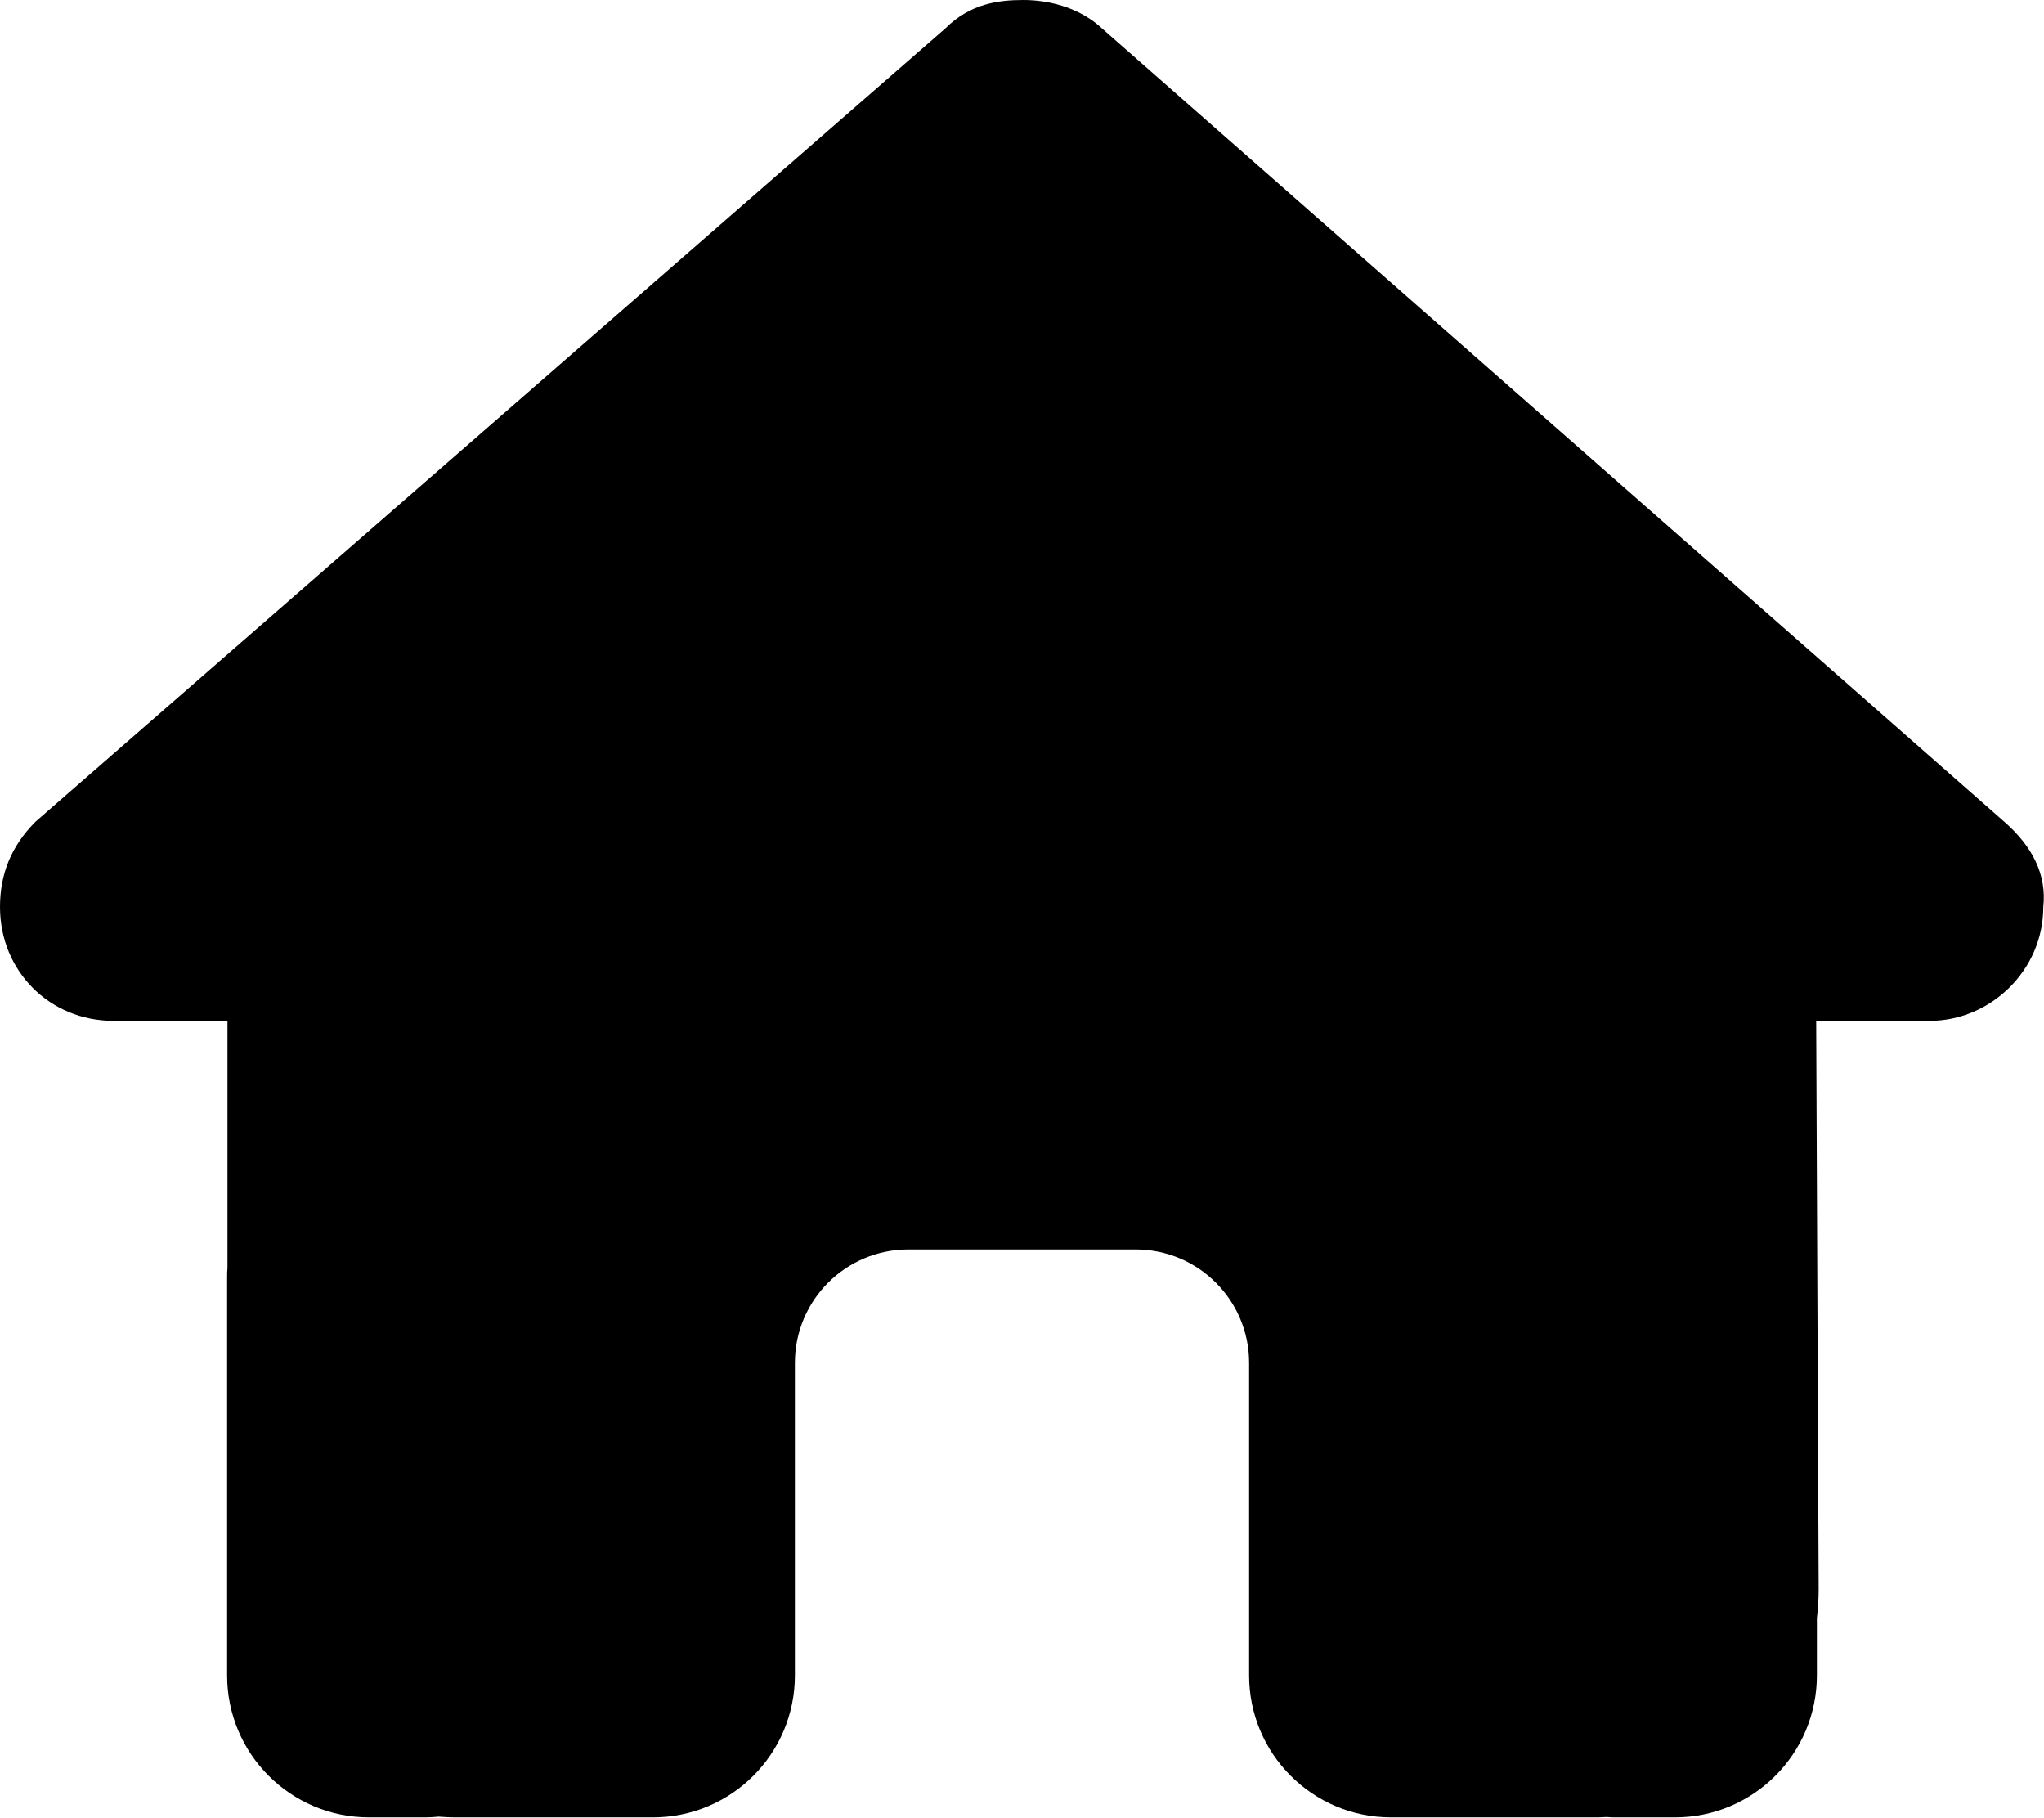
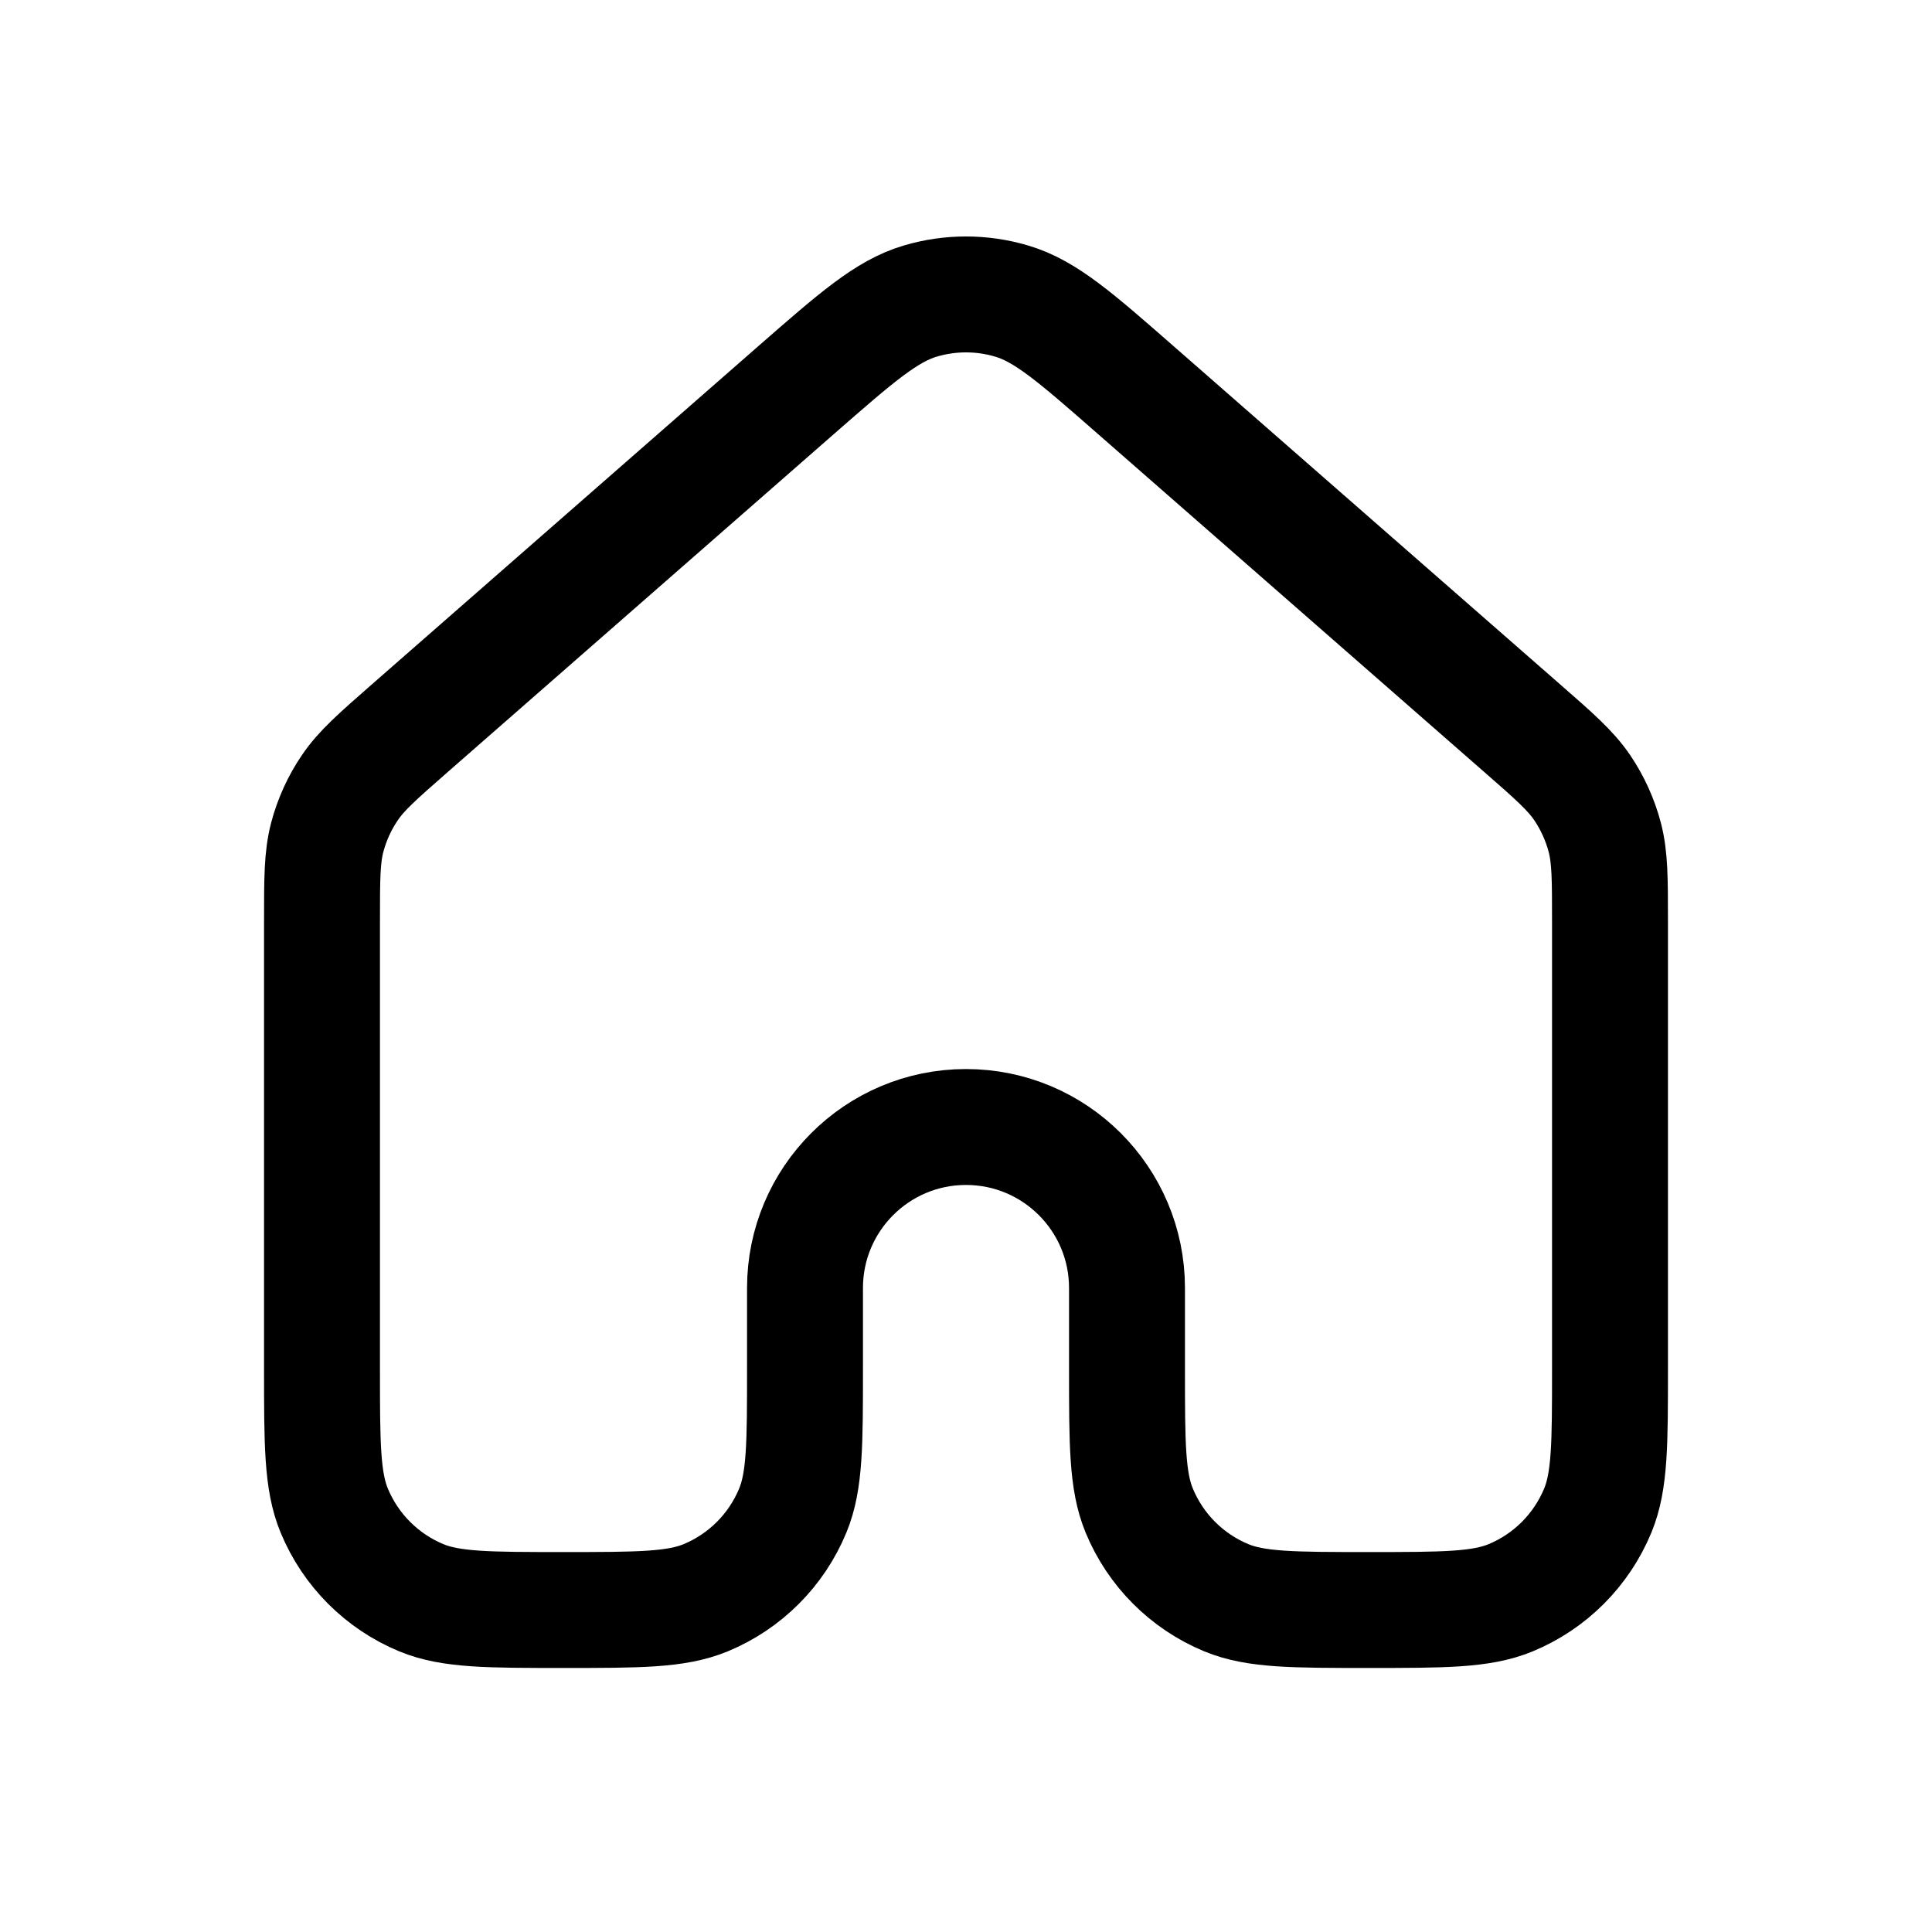
- <svg xmlns="http://www.w3.org/2000/svg" viewBox="0 0 576 512">
-   <path d="M575.8 255.5c0 18-15 32.1-32 32.1h-32l.7 160.2c0 2.7-.2 5.4-.5 8.1V472c0 22.1-17.9 40-40 40h-16c-1.1 0-2.2 0-3.3-.1-1.4.1-2.8.1-4.2.1H392c-22.1 0-40-17.9-40-40v-88c0-17.7-14.3-32-32-32h-64c-17.7 0-32 14.3-32 32v88c0 22.1-17.9 40-40 40h-55.9c-1.5 0-3-.1-4.5-.2-1.2.1-2.4.2-3.6.2h-16c-22.1 0-40-17.9-40-40V360c0-.9 0-1.9.1-2.8v-69.6H32c-18 0-32-14-32-32.1 0-9 3-17 10-24L266.4 8c7-7 15-8 22-8s15 2 21 7l255.4 224.5c8 7 12 15 11 24z" />
+ <svg xmlns="http://www.w3.org/2000/svg" width="800px" height="800px" viewBox="0 0 24 24" fill="none">
+   <g id="SVGRepo_bgCarrier" stroke-width="0" />
+   <g id="SVGRepo_tracerCarrier" stroke-linecap="round" stroke-linejoin="round" />
+   <g id="SVGRepo_iconCarrier">
+     <g id="Navigation / House_01">
+       <path id="Vector" d="M20 17V11.452C20 10.918 20 10.651 19.935 10.402C19.877 10.182 19.782 9.973 19.655 9.785C19.51 9.572 19.31 9.396 18.907 9.044L14.107 4.844C13.361 4.191 12.988 3.864 12.567 3.74C12.197 3.63 11.803 3.63 11.432 3.74C11.013 3.864 10.64 4.19 9.894 4.842L5.093 9.044C4.691 9.396 4.49 9.572 4.346 9.785C4.218 9.973 4.123 10.182 4.065 10.402C4 10.651 4 10.918 4 11.452V17C4 17.932 4 18.398 4.152 18.765C4.355 19.255 4.744 19.645 5.234 19.848C5.602 20 6.068 20 7 20C7.932 20 8.398 20 8.766 19.848C9.256 19.645 9.645 19.256 9.848 18.765C10 18.398 10 17.932 10 17V16C10 14.896 10.895 14 12 14C13.105 14 14 14.896 14 16V17C14 17.932 14 18.398 14.152 18.765C14.355 19.256 14.744 19.645 15.234 19.848C15.602 20 16.068 20 17 20C17.932 20 18.398 20 18.766 19.848C19.256 19.645 19.645 19.255 19.848 18.765C20 18.398 20 17.932 20 17Z" stroke="#000000" stroke-width="1.44" stroke-linecap="round" stroke-linejoin="round" />
+     </g>
+   </g>
</svg>
